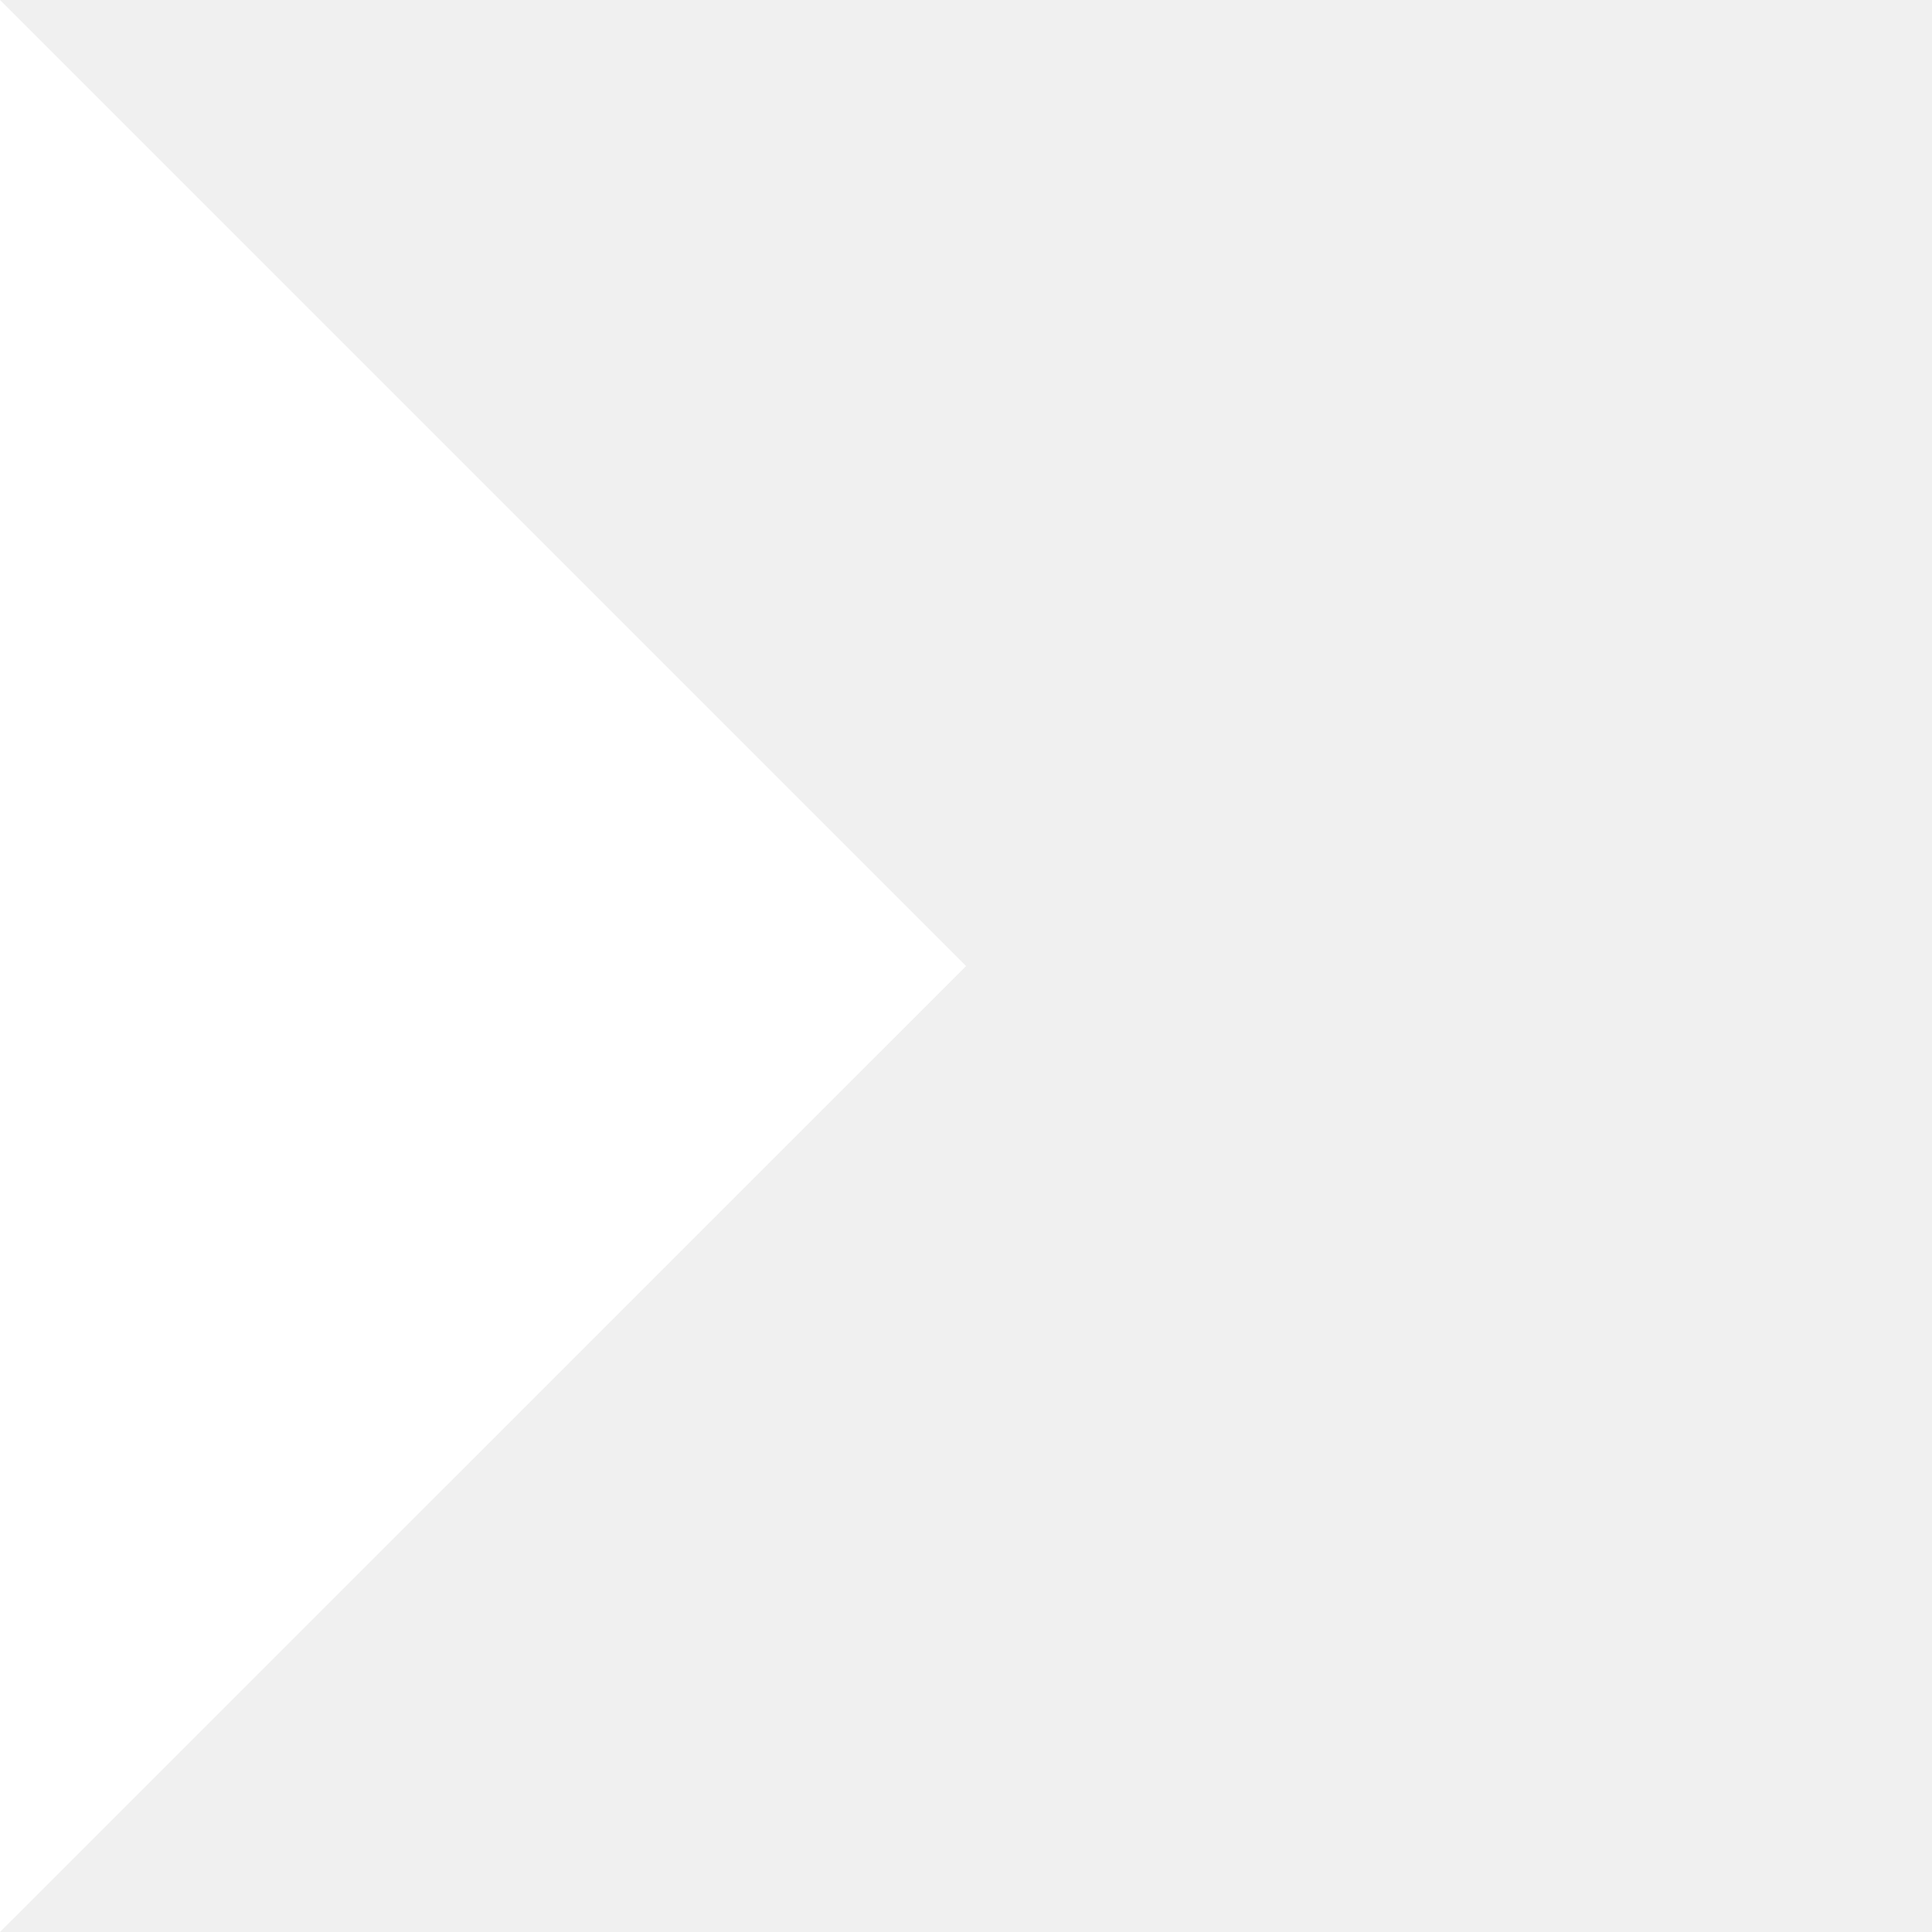
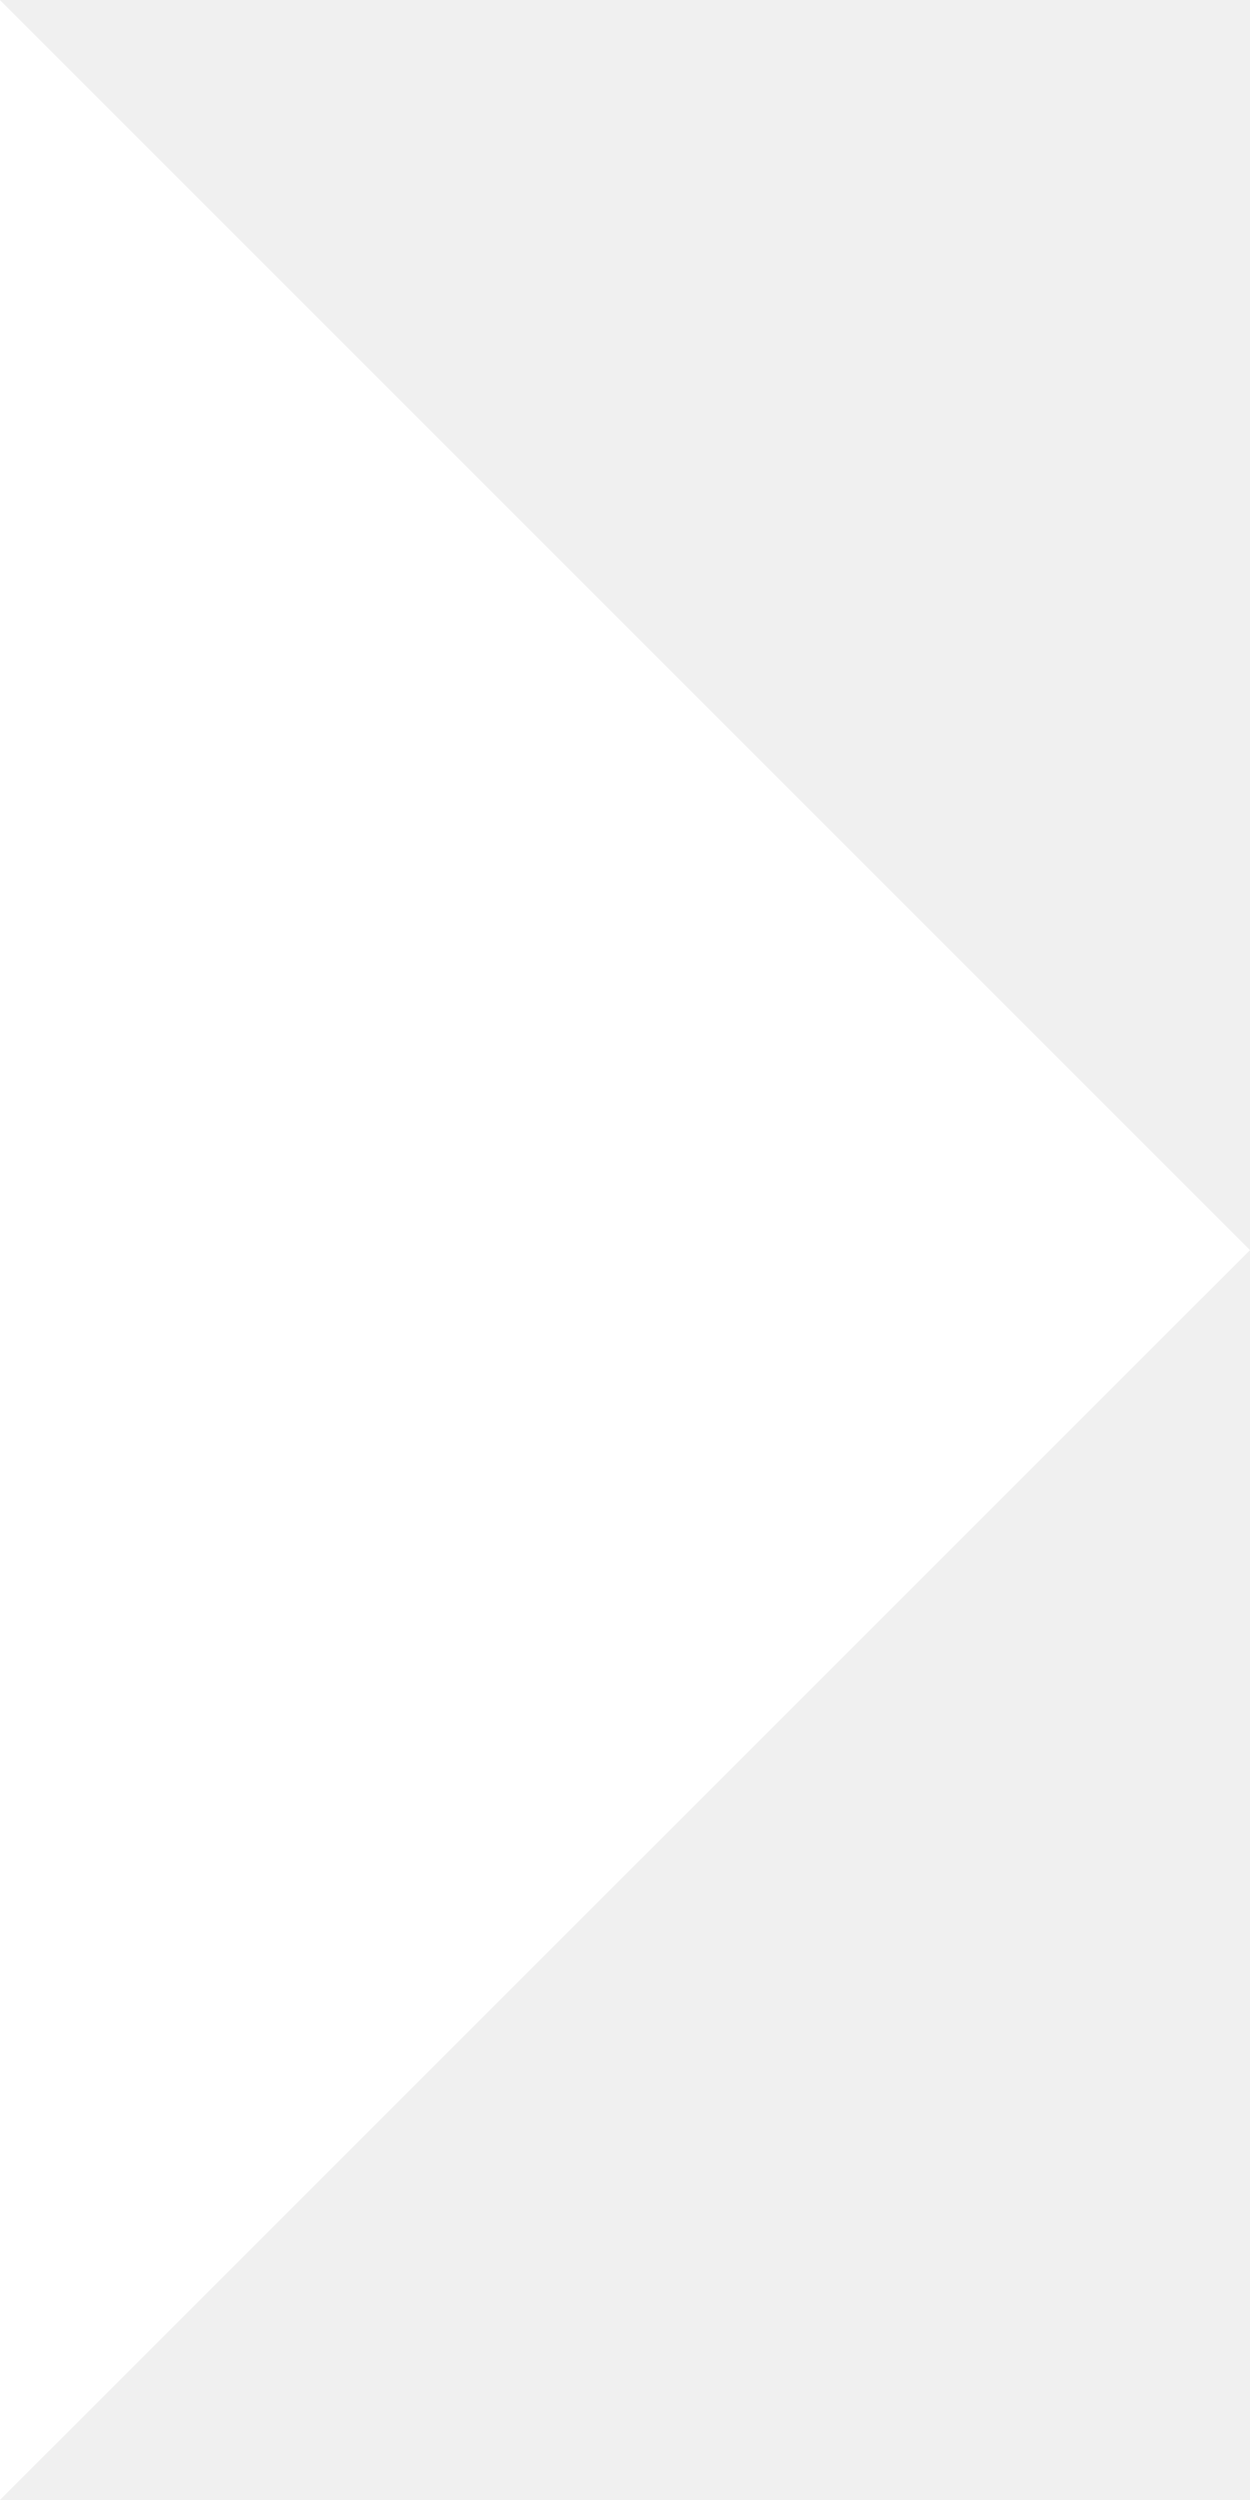
- <svg xmlns="http://www.w3.org/2000/svg" width="64" height="64" viewBox="0 0 16.933 16.933" version="1.1" id="svg1">
+ <svg xmlns="http://www.w3.org/2000/svg" width="32" height="64" viewBox="0 0 8.467 16.933" version="1.1" id="svg1">
  <defs id="defs1" />
  <g id="layer1">
    <path style="fill:#ffffff;fill-opacity:1;stroke:#ffffff;stroke-width:0;stroke-linecap:round;stroke-linejoin:round;stroke-dasharray:none;stroke-opacity:1;paint-order:stroke fill markers" d="M 5.4126561e-7,5.4126568e-7 8.467,8.467 5.4126561e-7,16.933" id="path1" />
  </g>
</svg>
